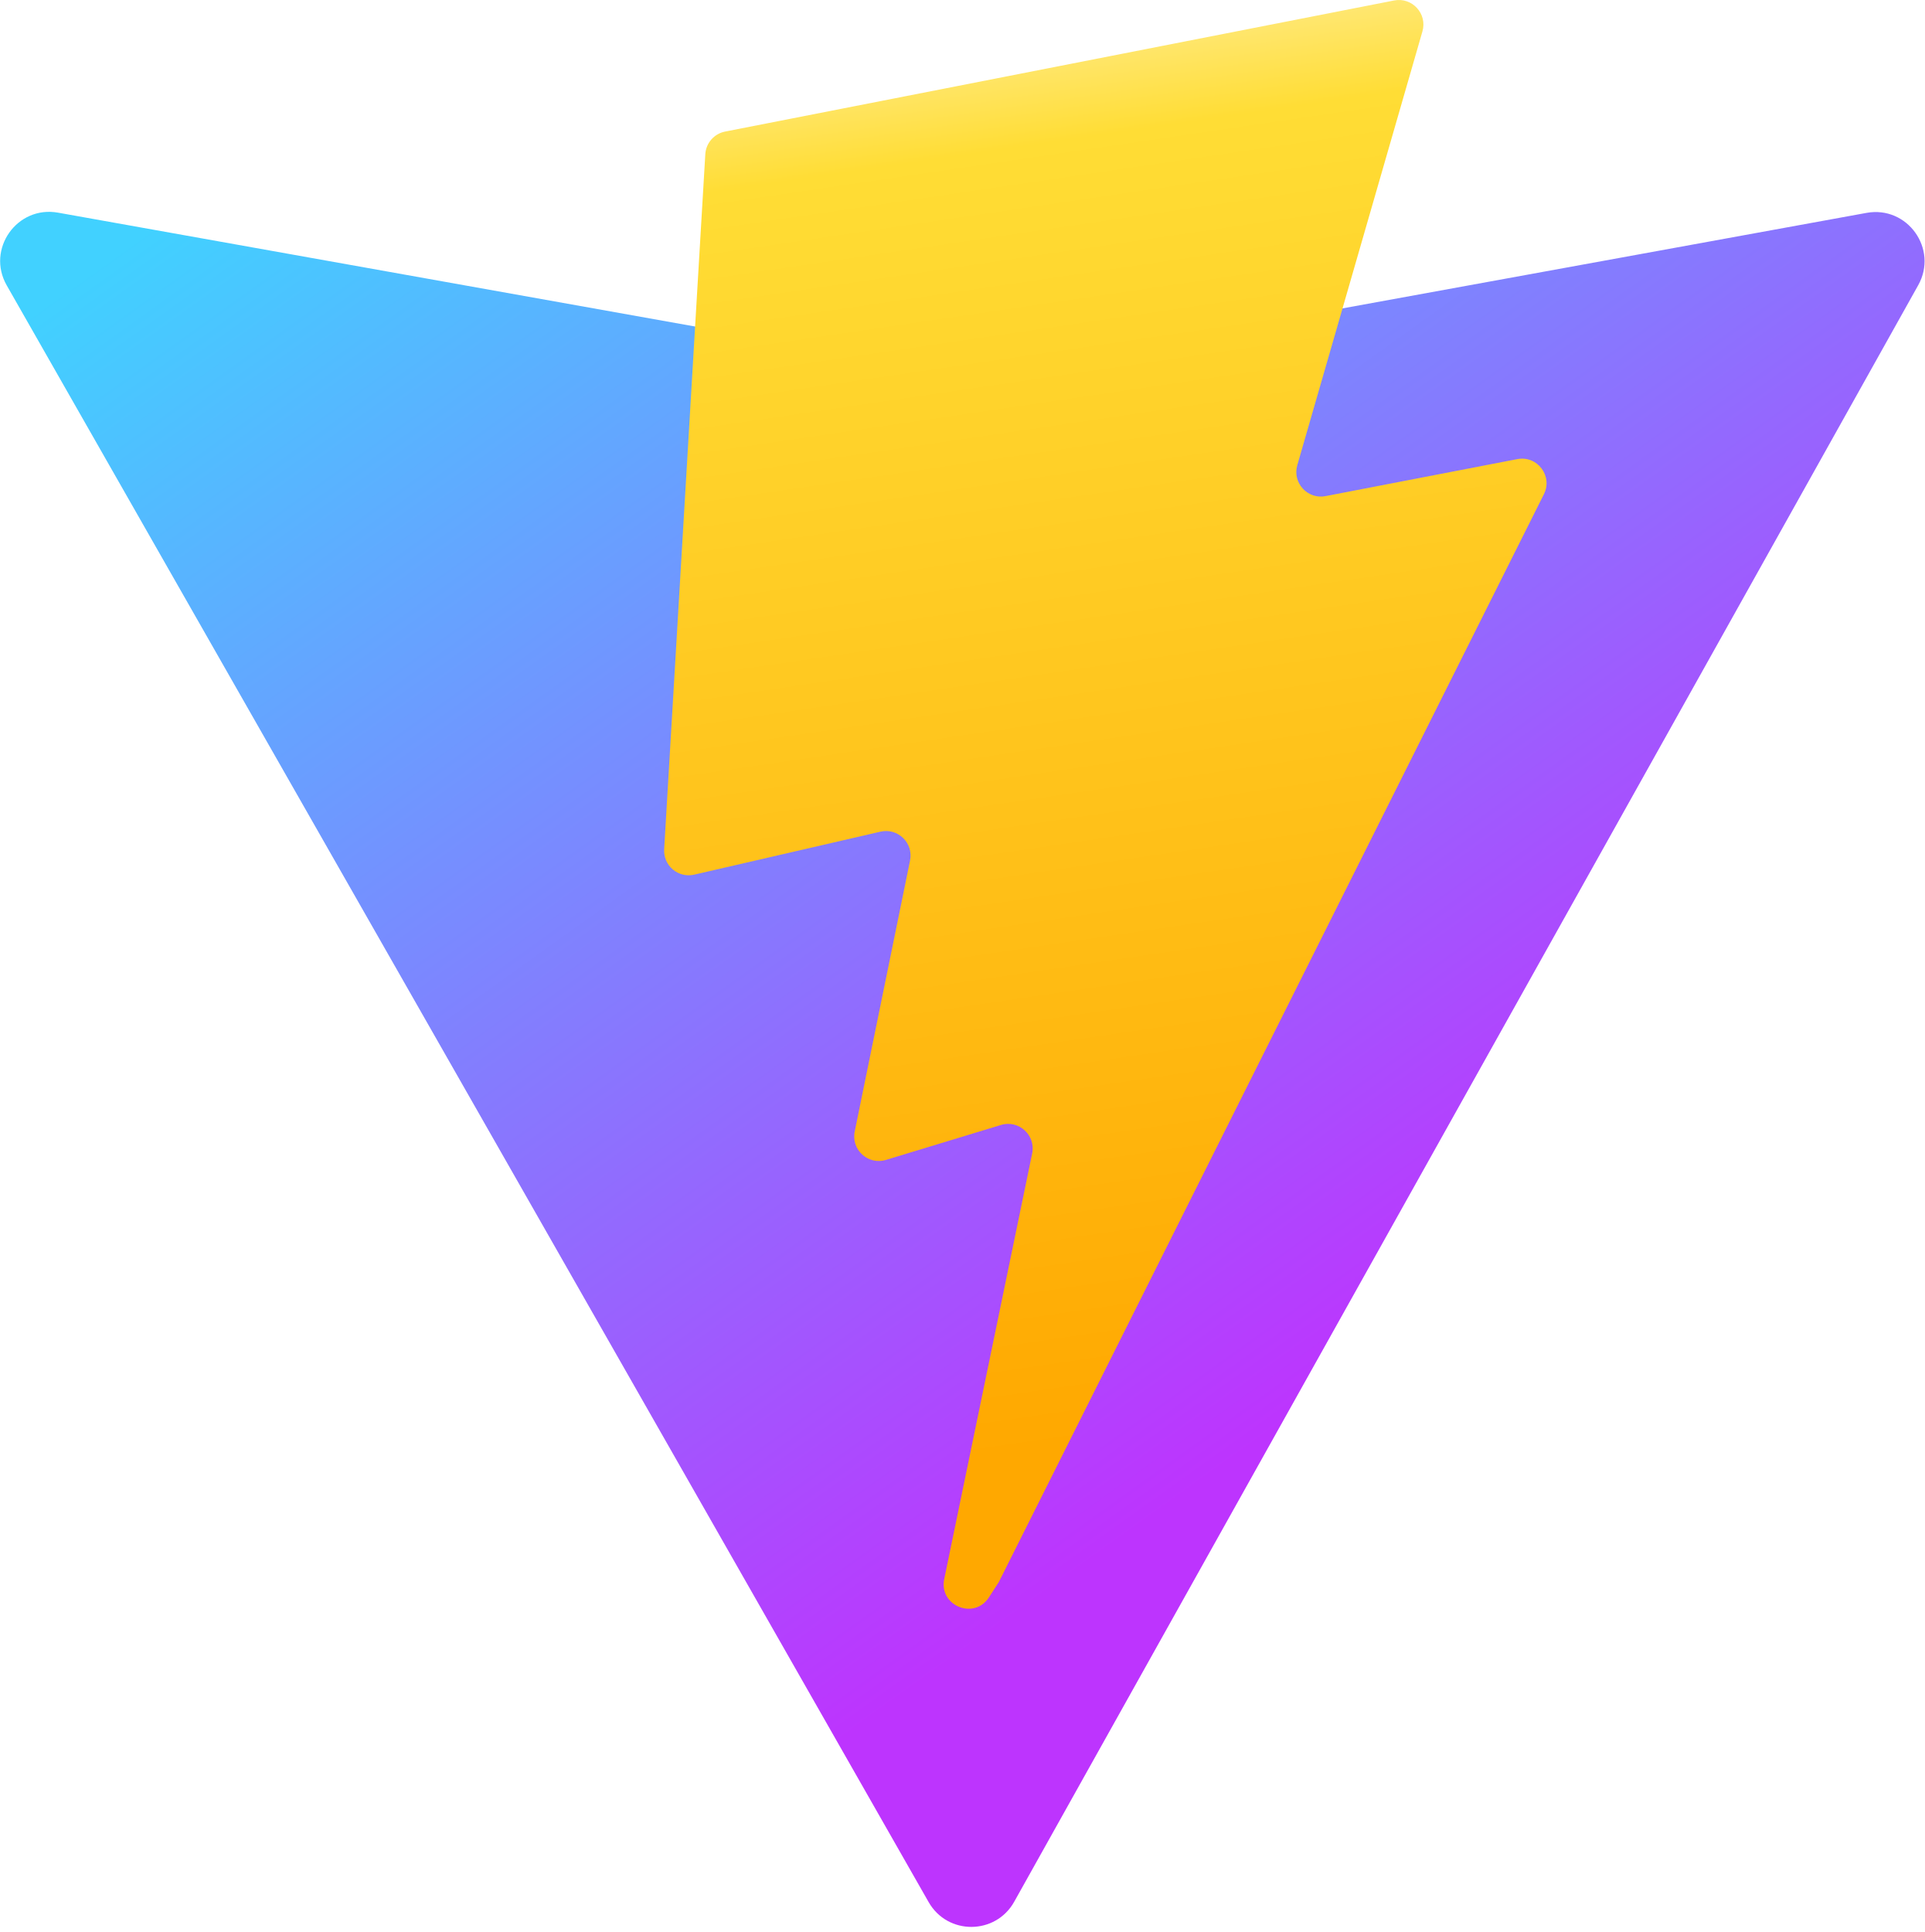
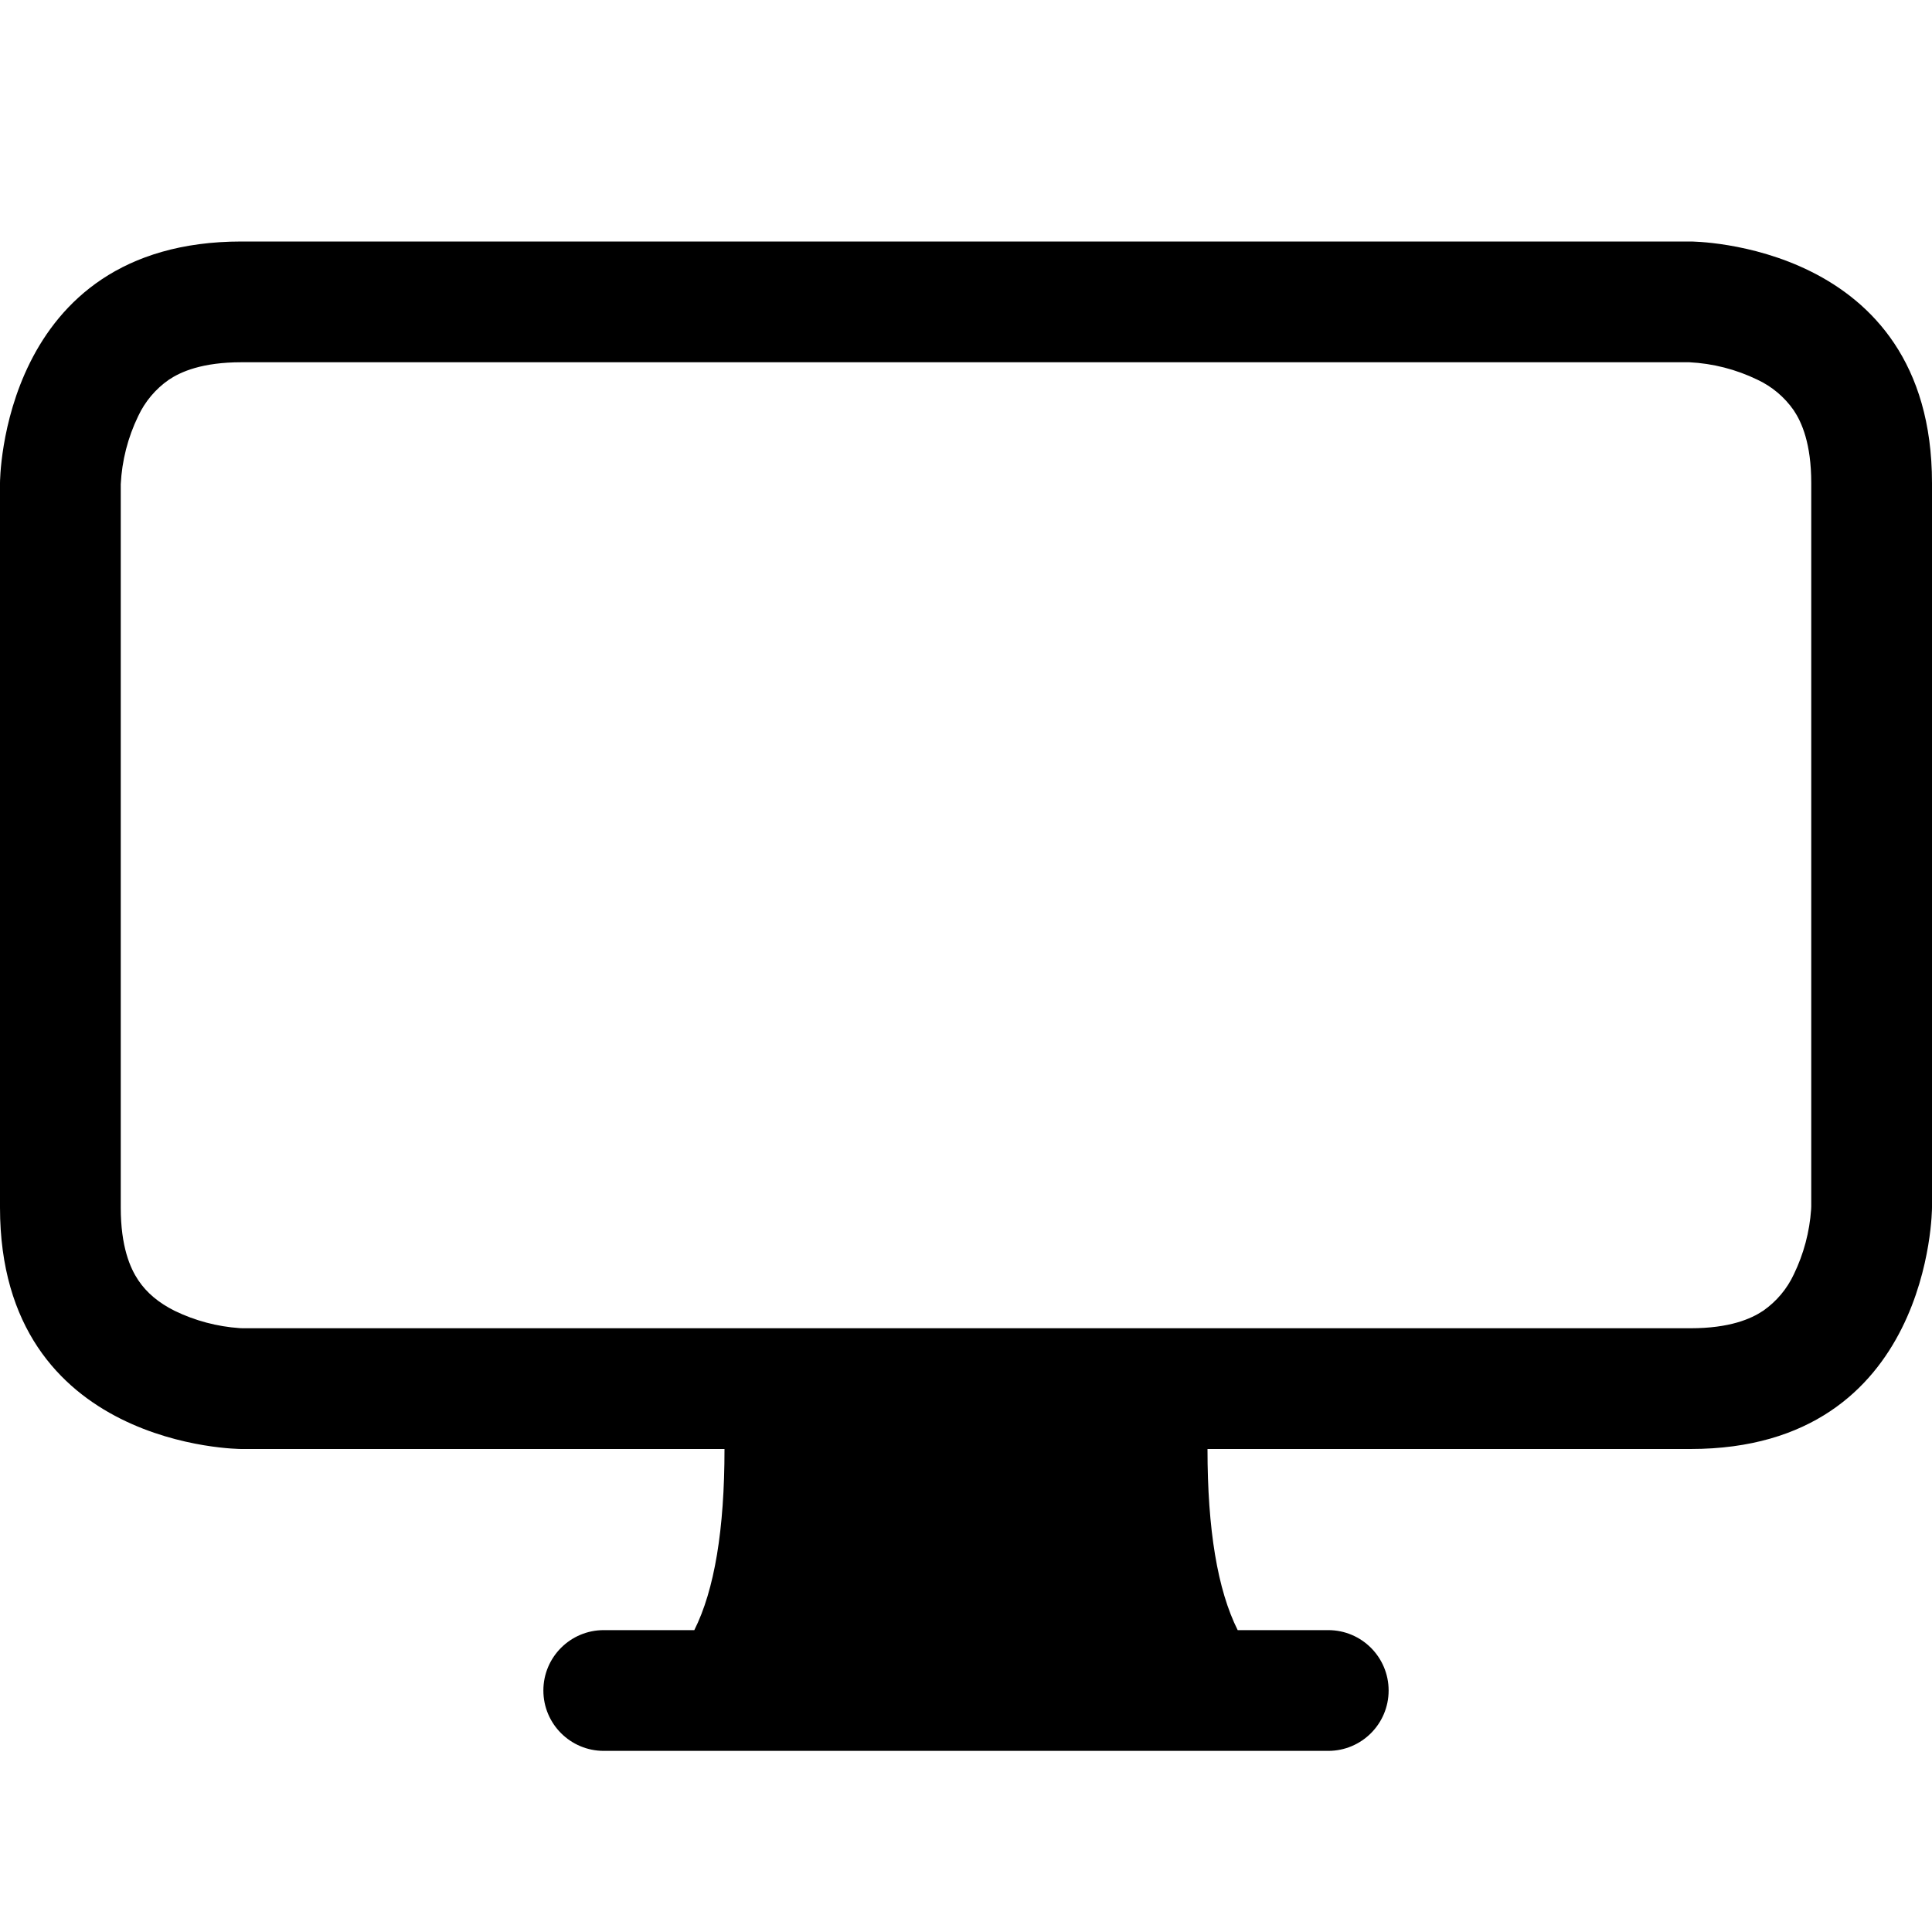
- <svg xmlns="http://www.w3.org/2000/svg" aria-hidden="true" role="img" class="iconify iconify--logos" width="31.88" height="32" preserveAspectRatio="xMidYMid meet" viewBox="0 0 256 257">
-   <defs>
-     <linearGradient id="IconifyId1813088fe1fbc01fb466" x1="-.828%" x2="57.636%" y1="7.652%" y2="78.411%">
-       <stop offset="0%" stop-color="#41D1FF" />
-       <stop offset="100%" stop-color="#BD34FE" />
-     </linearGradient>
-     <linearGradient id="IconifyId1813088fe1fbc01fb467" x1="43.376%" x2="50.316%" y1="2.242%" y2="89.03%">
-       <stop offset="0%" stop-color="#FFEA83" />
-       <stop offset="8.333%" stop-color="#FFDD35" />
-       <stop offset="100%" stop-color="#FFA800" />
-     </linearGradient>
-   </defs>
-   <path fill="url(#IconifyId1813088fe1fbc01fb466)" d="M255.153 37.938L134.897 252.976c-2.483 4.44-8.862 4.466-11.382.048L.875 37.958c-2.746-4.814 1.371-10.646 6.827-9.67l120.385 21.517a6.537 6.537 0 0 0 2.322-.004l117.867-21.483c5.438-.991 9.574 4.796 6.877 9.62Z" />
-   <path fill="url(#IconifyId1813088fe1fbc01fb467)" d="M185.432.063L96.44 17.501a3.268 3.268 0 0 0-2.634 3.014l-5.474 92.456a3.268 3.268 0 0 0 3.997 3.378l24.777-5.718c2.318-.535 4.413 1.507 3.936 3.838l-7.361 36.047c-.495 2.426 1.782 4.5 4.151 3.78l15.304-4.649c2.372-.72 4.652 1.36 4.15 3.788l-11.698 56.621c-.732 3.542 3.979 5.473 5.943 2.437l1.313-2.028l72.516-144.72c1.215-2.423-.88-5.186-3.54-4.672l-25.505 4.922c-2.396.462-4.435-1.77-3.759-4.114l16.646-57.705c.677-2.35-1.37-4.583-3.769-4.113Z" />
+ <svg xmlns="http://www.w3.org/2000/svg" width="16" height="16" fill="currentColor" viewBox="0 0 16 16">
+   <path d="M0 4s0-2 2-2h12s2 0 2 2v6s0 2-2 2h-4c0 .667.083 1.167.25 1.5H11a.5.5 0 0 1 0 1H5a.5.5 0 0 1 0-1h.75c.167-.333.25-.833.25-1.5H2s-2 0-2-2V4zm1.398-.855a.758.758 0 0 0-.254.302A1.46 1.46 0 0 0 1 4.01V10c0 .325.078.502.145.602.07.105.17.188.302.254a1.464 1.464 0 0 0 .538.143L2.01 11H14c.325 0 .502-.078.602-.145a.758.758 0 0 0 .254-.302 1.464 1.464 0 0 0 .143-.538L15 9.99V4c0-.325-.078-.502-.145-.602a.757.757 0 0 0-.302-.254A1.46 1.46 0 0 0 13.99 3H2c-.325 0-.502.078-.602.145z" />
</svg>
